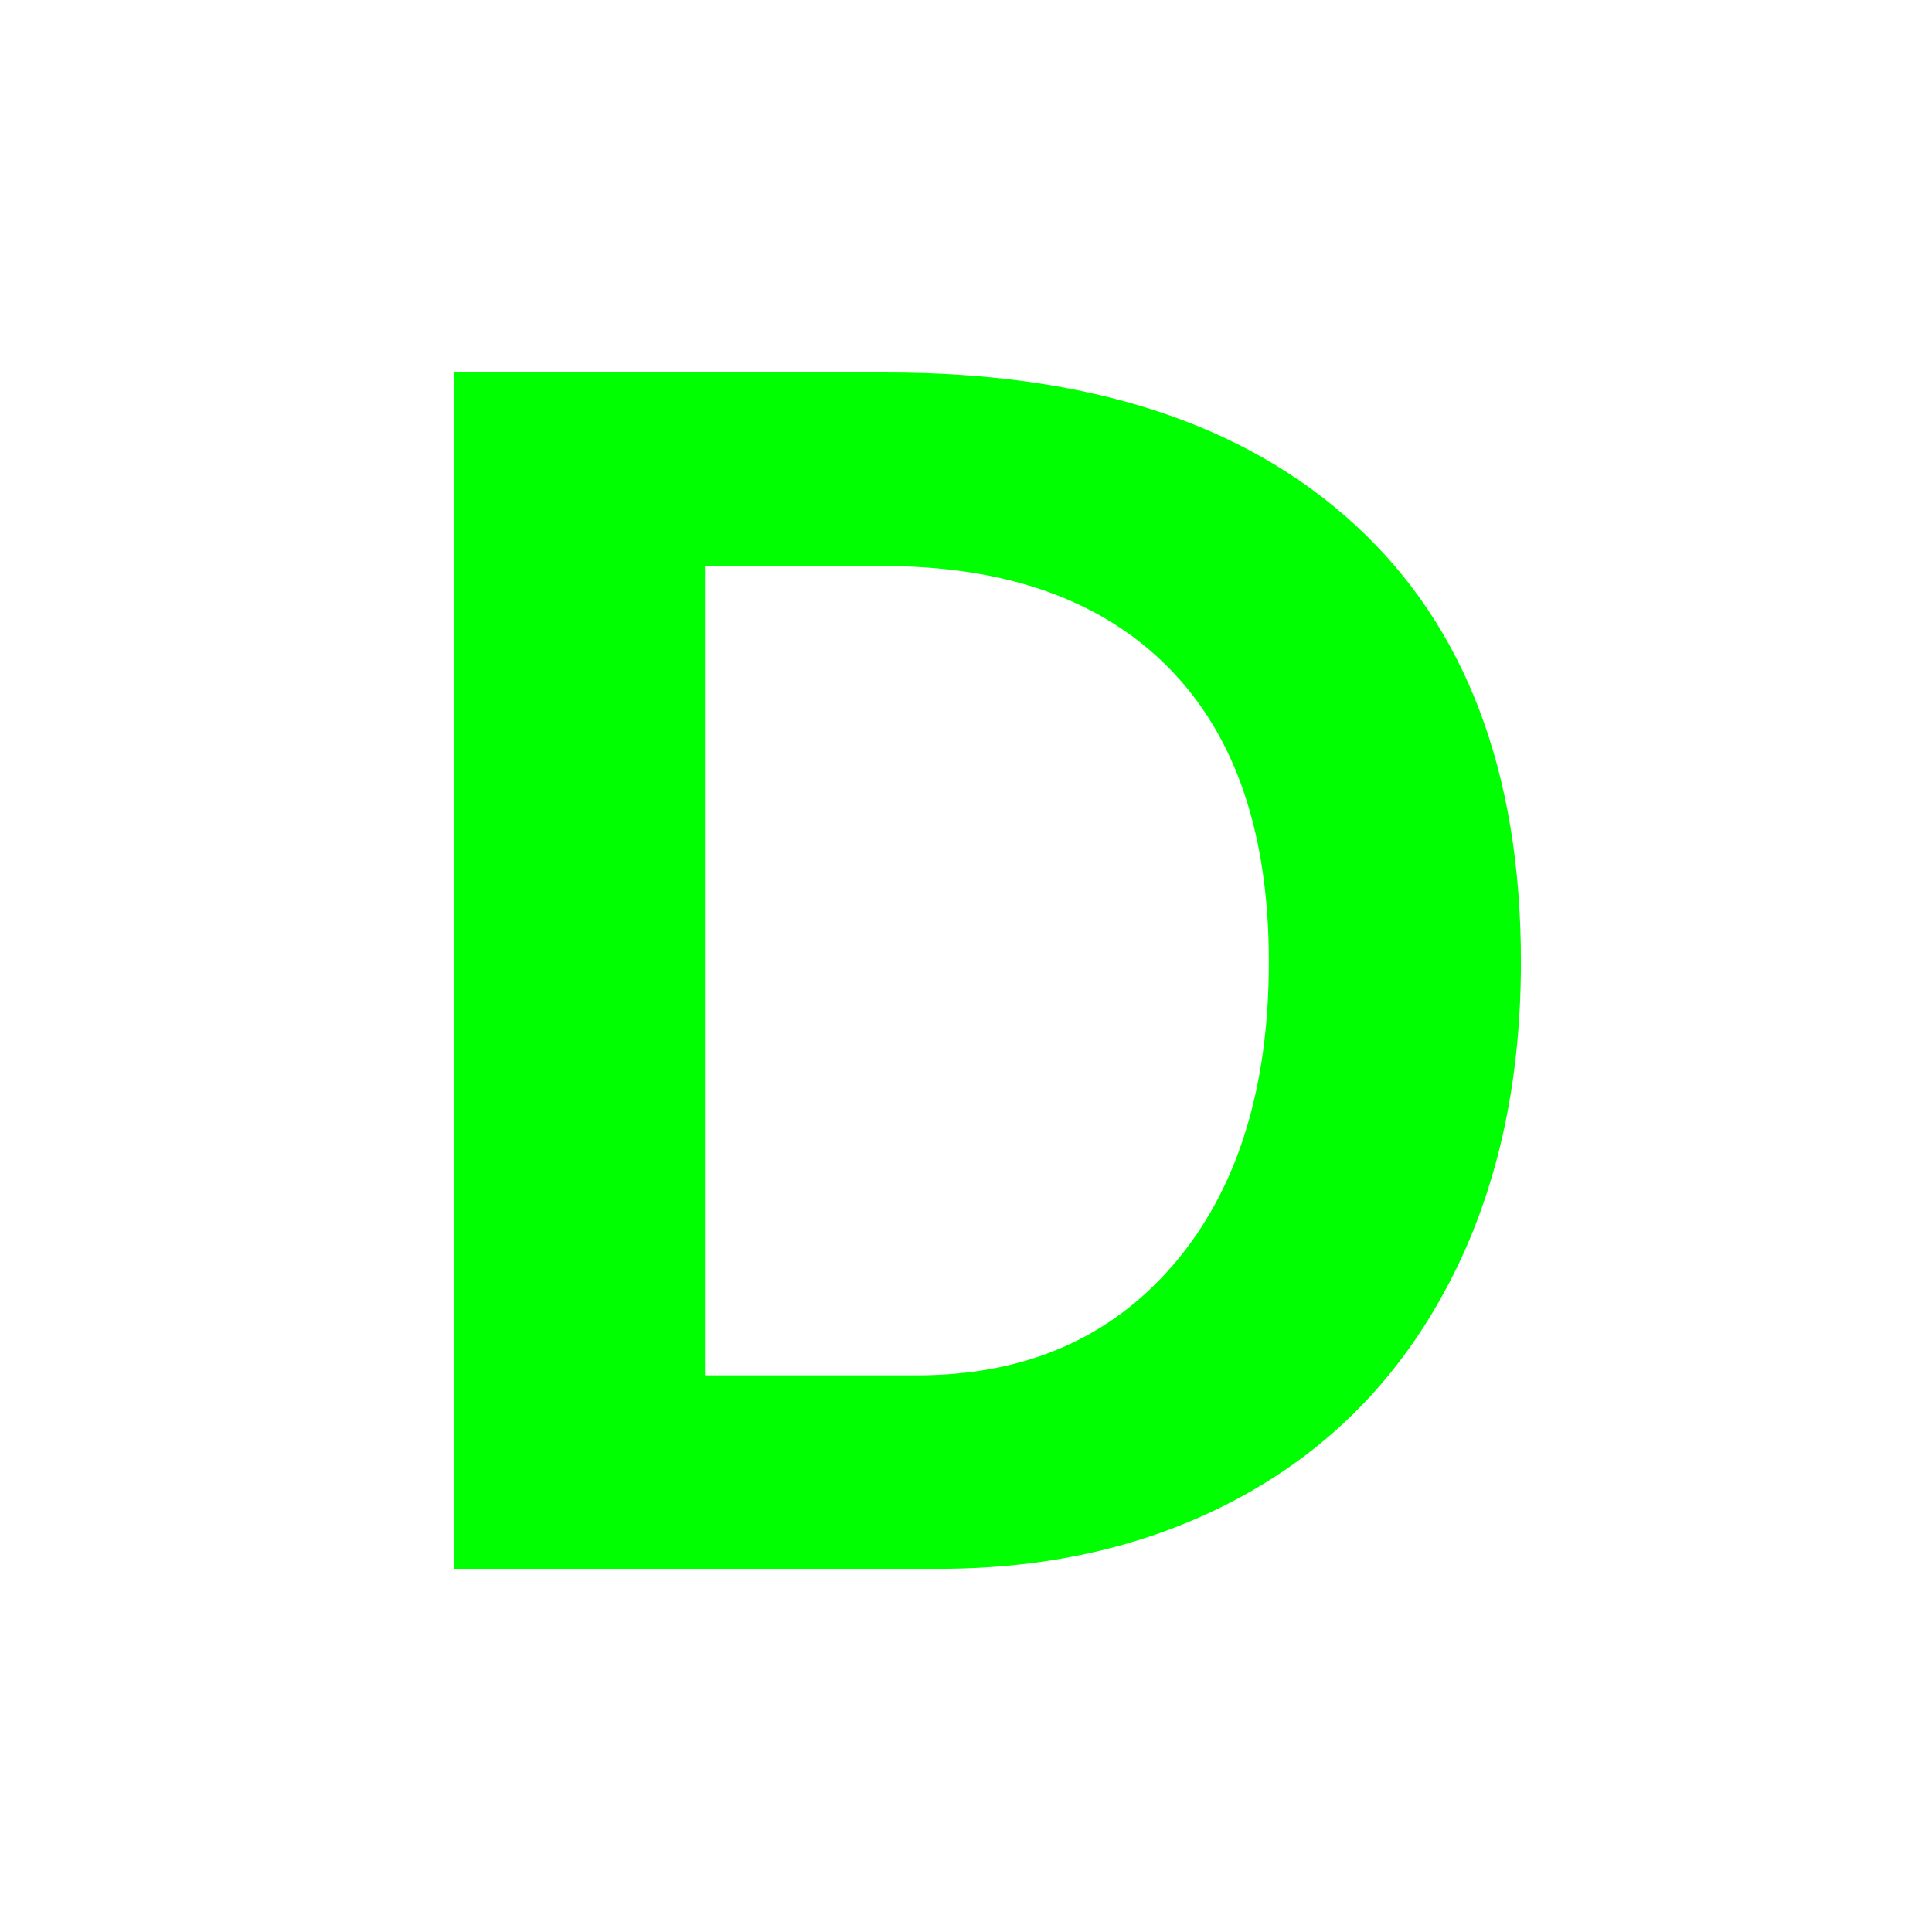
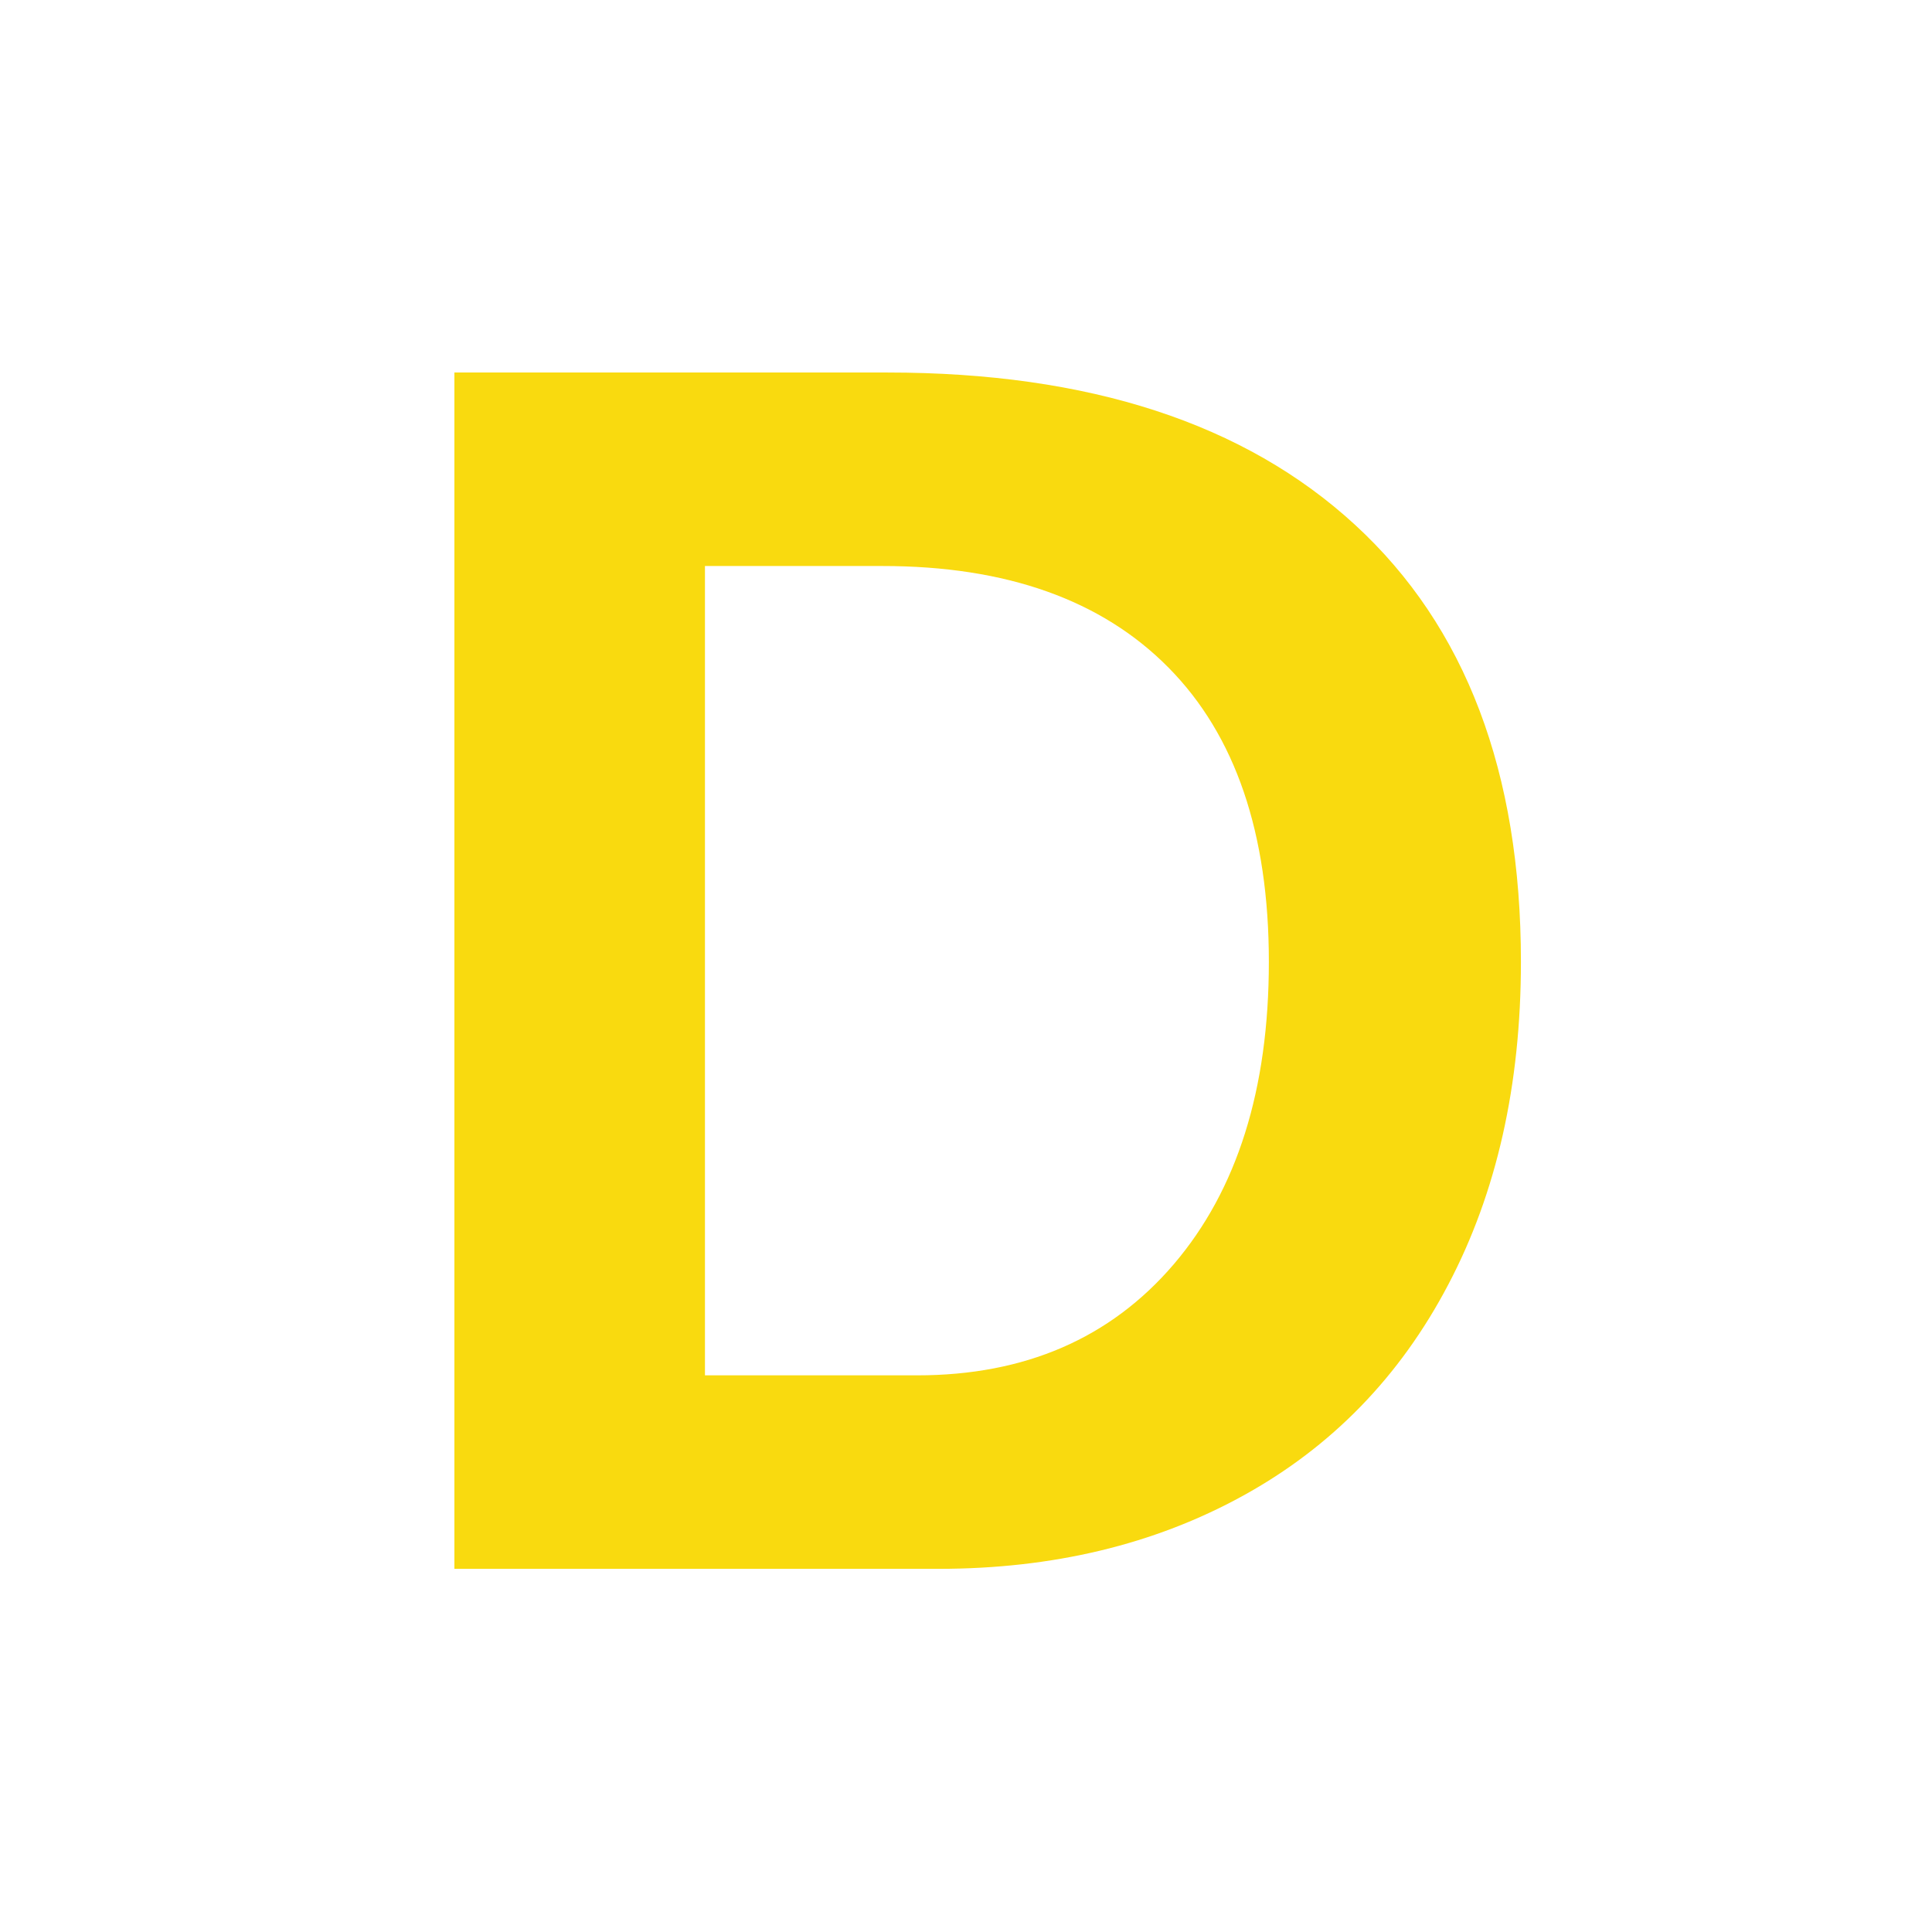
<svg xmlns="http://www.w3.org/2000/svg" viewBox="0 0 100 100">
-   <text x="50%" y="50%" dominant-baseline="central" text-anchor="middle" font-family="Arial, sans-serif" font-weight="bold" font-size="90" fill="#00FF00">
+   <text x="50%" y="50%" dominant-baseline="central" text-anchor="middle" font-family="Arial, sans-serif" font-weight="bold" font-size="90" fill="#f9da0fff">
    D
  </text>
</svg>
